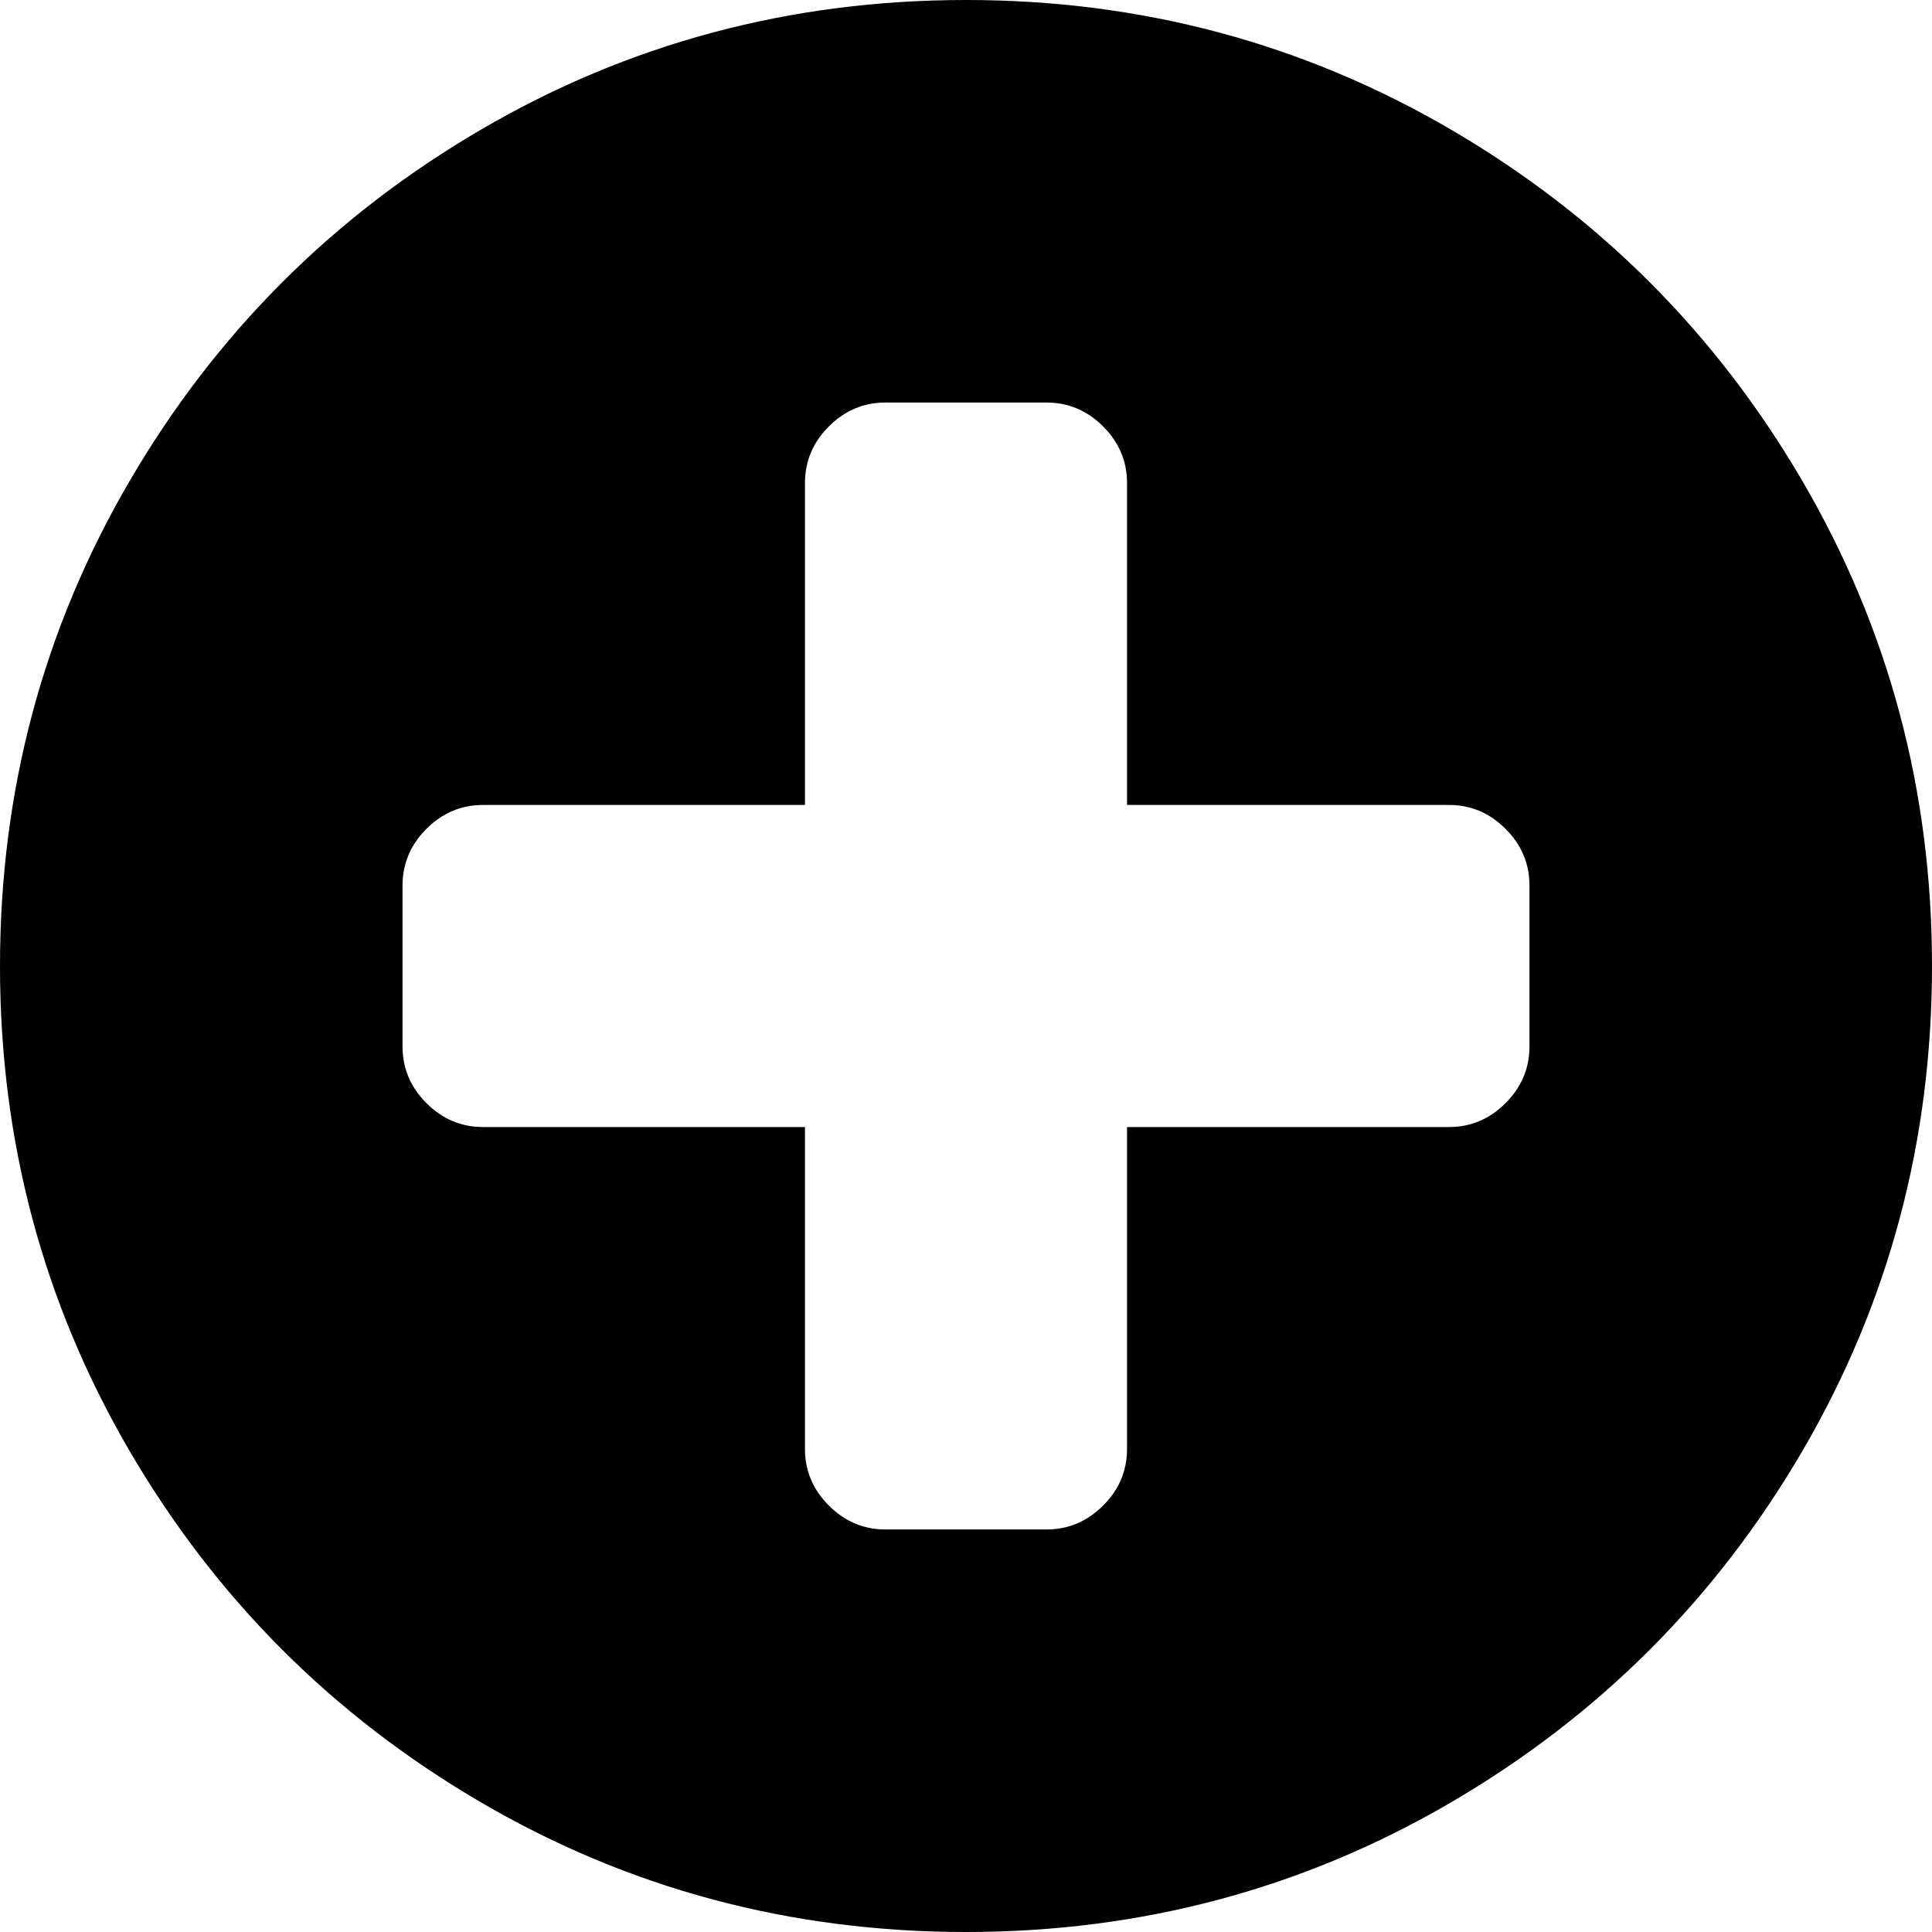
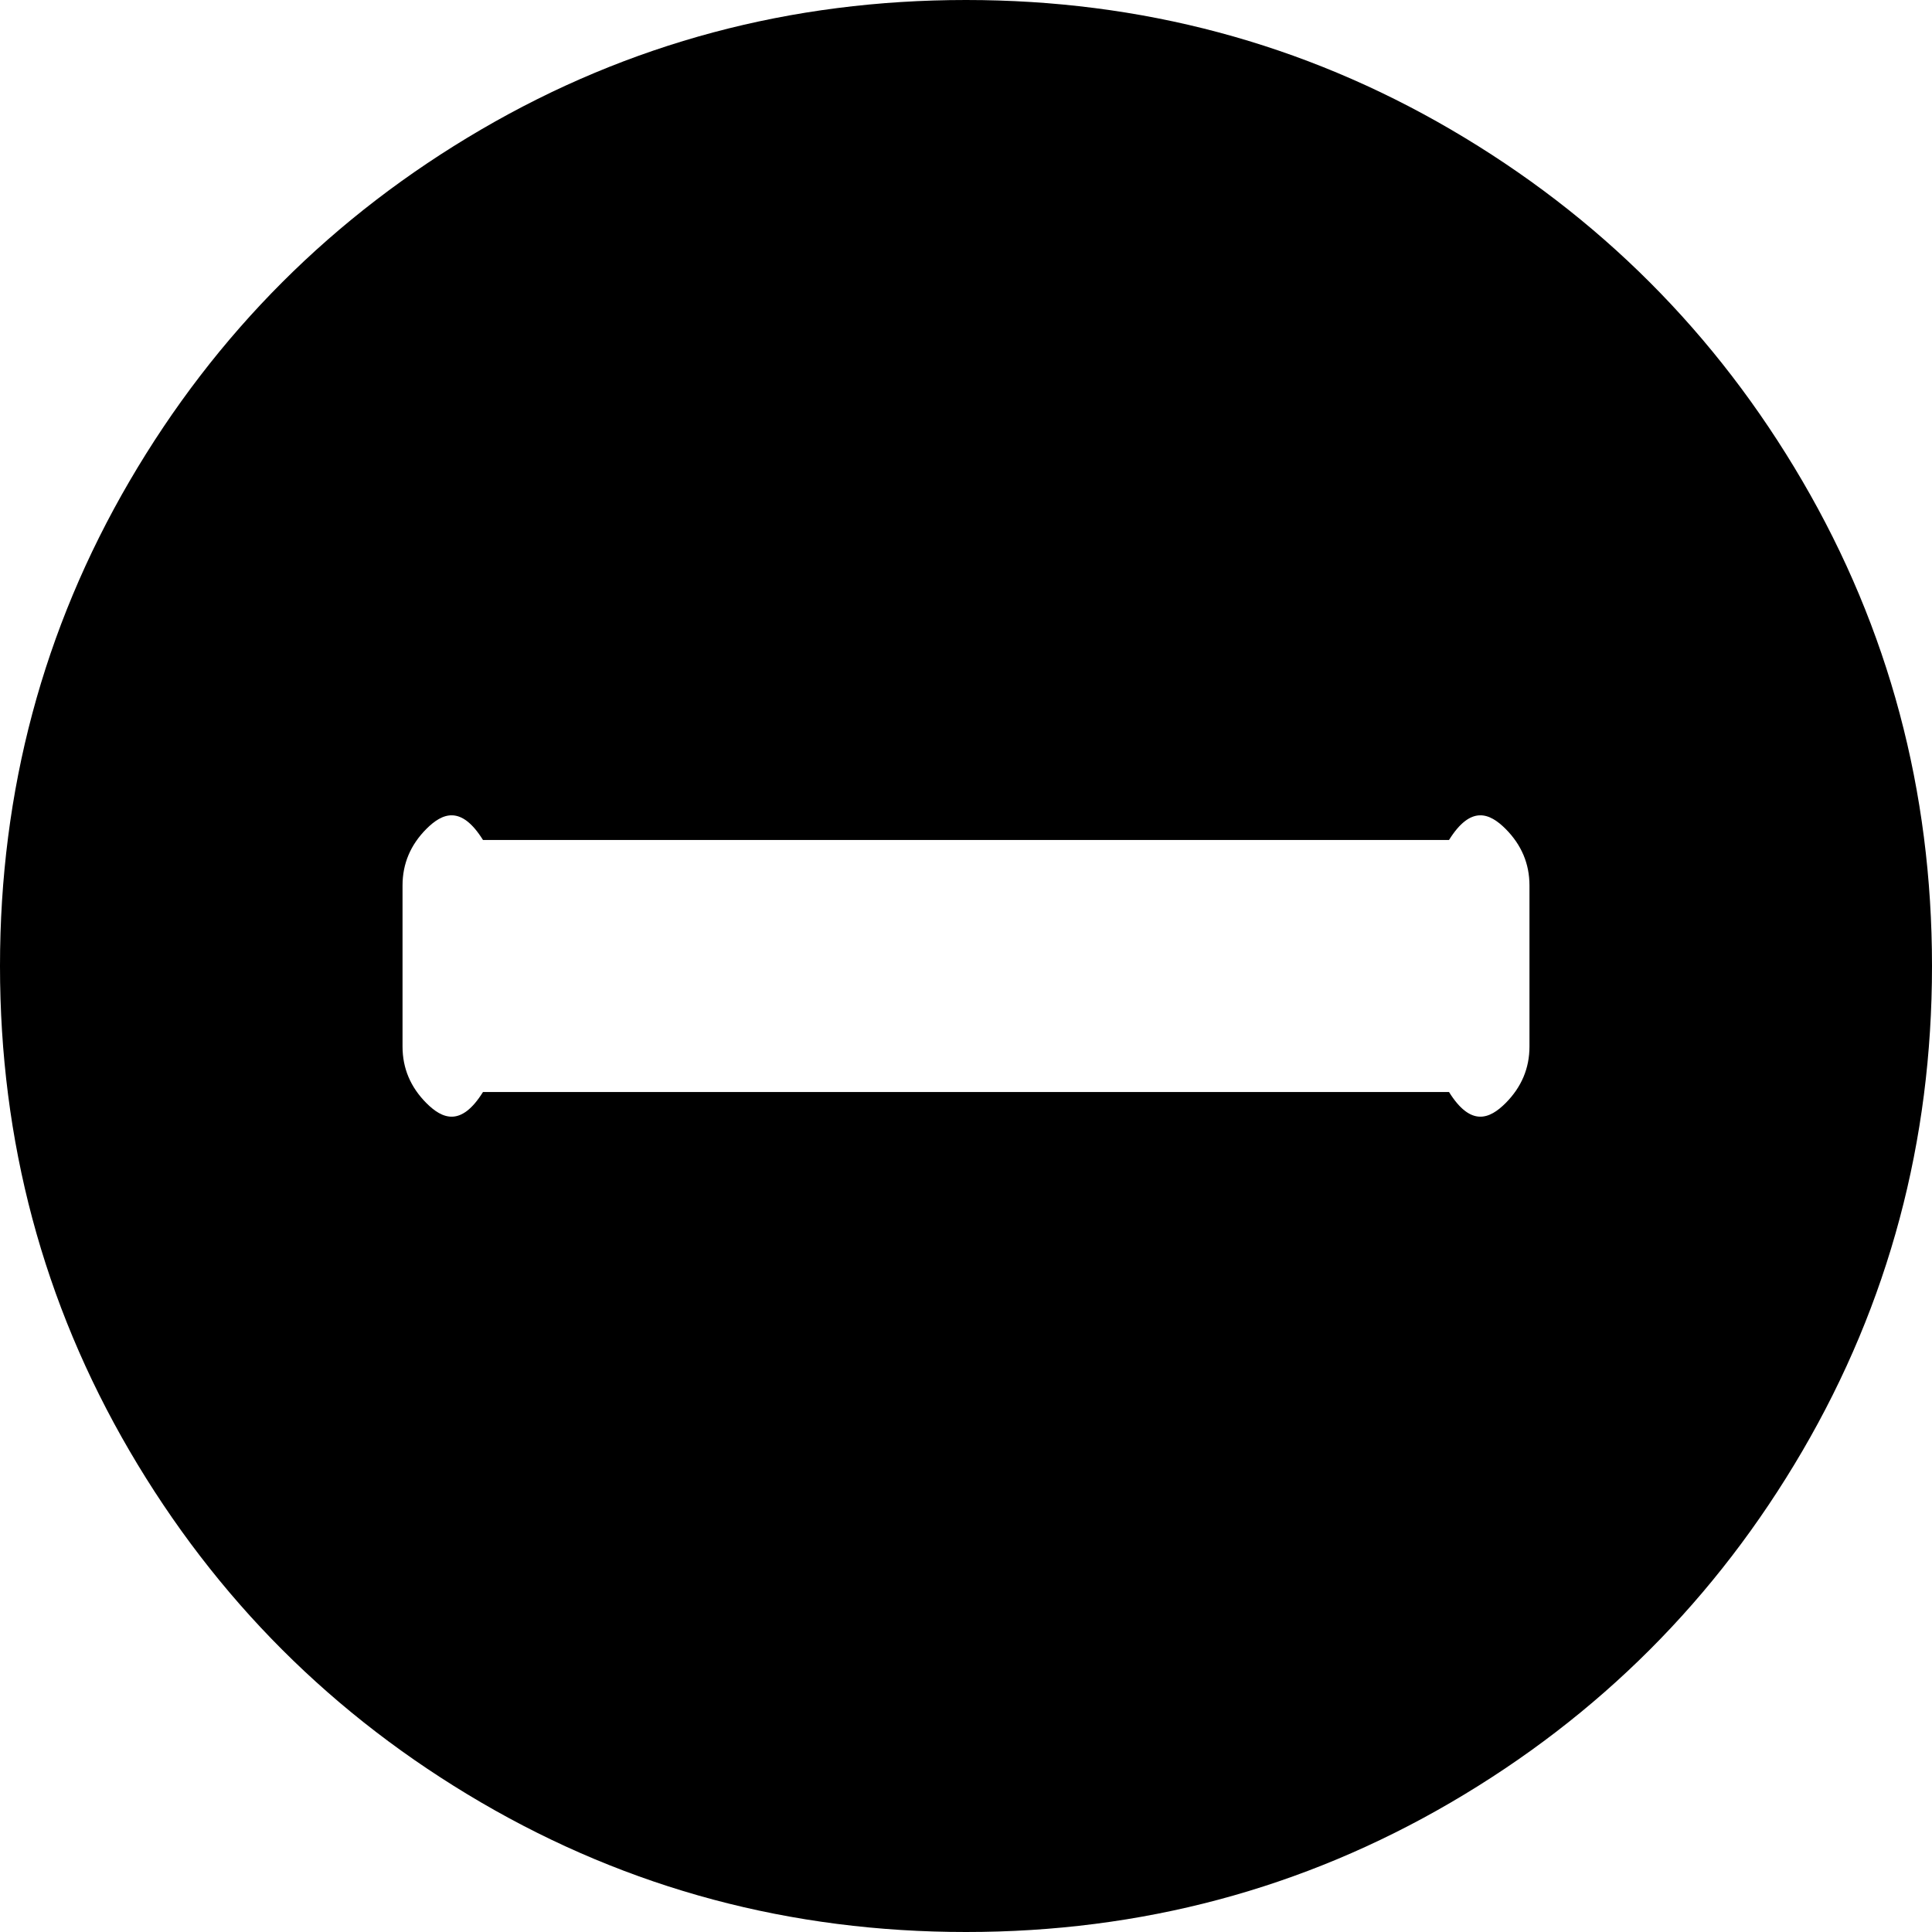
<svg xmlns="http://www.w3.org/2000/svg" version="1.1" width="23px" height="23px">
-   <g transform="matrix(1 0 0 1 -2572 -513 )">
-     <path d="M 17.924 13.132  C 18.113 12.942  18.208 12.718  18.208 12.458  L 18.208 10.542  C 18.208 10.282  18.113 10.058  17.924 9.868  C 17.734 9.678  17.51 9.583  17.25 9.583  L 13.417 9.583  L 13.417 5.75  C 13.417 5.49  13.322 5.266  13.132 5.076  C 12.942 4.887  12.718 4.792  12.458 4.792  L 10.542 4.792  C 10.282 4.792  10.058 4.887  9.868 5.076  C 9.678 5.266  9.583 5.49  9.583 5.75  L 9.583 9.583  L 5.75 9.583  C 5.49 9.583  5.266 9.678  5.076 9.868  C 4.887 10.058  4.792 10.282  4.792 10.542  L 4.792 12.458  C 4.792 12.718  4.887 12.942  5.076 13.132  C 5.266 13.322  5.49 13.417  5.75 13.417  L 9.583 13.417  L 9.583 17.25  C 9.583 17.51  9.678 17.734  9.868 17.924  C 10.058 18.113  10.282 18.208  10.542 18.208  L 12.458 18.208  C 12.718 18.208  12.942 18.113  13.132 17.924  C 13.322 17.734  13.417 17.51  13.417 17.25  L 13.417 13.417  L 17.25 13.417  C 17.51 13.417  17.734 13.322  17.924 13.132  Z M 21.458 5.728  C 22.486 7.489  23 9.414  23 11.5  C 23 13.586  22.486 15.511  21.458 17.272  C 20.429 19.034  19.034 20.429  17.272 21.458  C 15.511 22.486  13.586 23  11.5 23  C 9.414 23  7.489 22.486  5.728 21.458  C 3.966 20.429  2.571 19.034  1.542 17.272  C 0.514 15.511  0 13.586  0 11.5  C 0 9.414  0.514 7.489  1.542 5.728  C 2.571 3.966  3.966 2.571  5.728 1.542  C 7.489 0.514  9.414 0  11.5 0  C 13.586 0  15.511 0.514  17.272 1.542  C 19.034 2.571  20.429 3.966  21.458 5.728  Z " fill-rule="nonzero" fill="#000000" stroke="none" transform="matrix(1 0 0 1 2572 513 )" />
+   <g transform="matrix(1 0 0 1 -1982 -554 )">
+     <path d="M 17.924 13.132  C 18.113 12.942  18.208 12.718  18.208 12.458  L 18.208 10.542  C 18.208 10.282  18.113 10.058  17.924 9.868  C 17.734 9.678  17.51 9.583  17.25 10  L 5.75 10  C 5.49 9.583  5.266 9.678  5.076 9.868  C 4.887 10.058  4.792 10.282  4.792 10.542  L 4.792 12.458  C 4.792 12.718  4.887 12.942  5.076 13.132  C 5.266 13.322  5.49 13.417  5.75 13  L 17.25 13  C 17.51 13.417  17.734 13.322  17.924 13.132  Z M 21.458 5.728  C 22.486 7.489  23 9.414  23 11.5  C 23 13.586  22.486 15.511  21.458 17.272  C 20.429 19.034  19.034 20.429  17.272 21.458  C 15.511 22.486  13.586 23  11.5 23  C 9.414 23  7.489 22.486  5.728 21.458  C 3.966 20.429  2.571 19.034  1.542 17.272  C 0.514 15.511  0 13.586  0 11.5  C 0 9.414  0.514 7.489  1.542 5.728  C 2.571 3.966  3.966 2.571  5.728 1.542  C 7.489 0.514  9.414 0  11.5 0  C 13.586 0  15.511 0.514  17.272 1.542  C 19.034 2.571  20.429 3.966  21.458 5.728  Z " fill-rule="nonzero" fill="#000000" stroke="none" transform="matrix(1 0 0 1 1982 554 )" />
  </g>
</svg>
